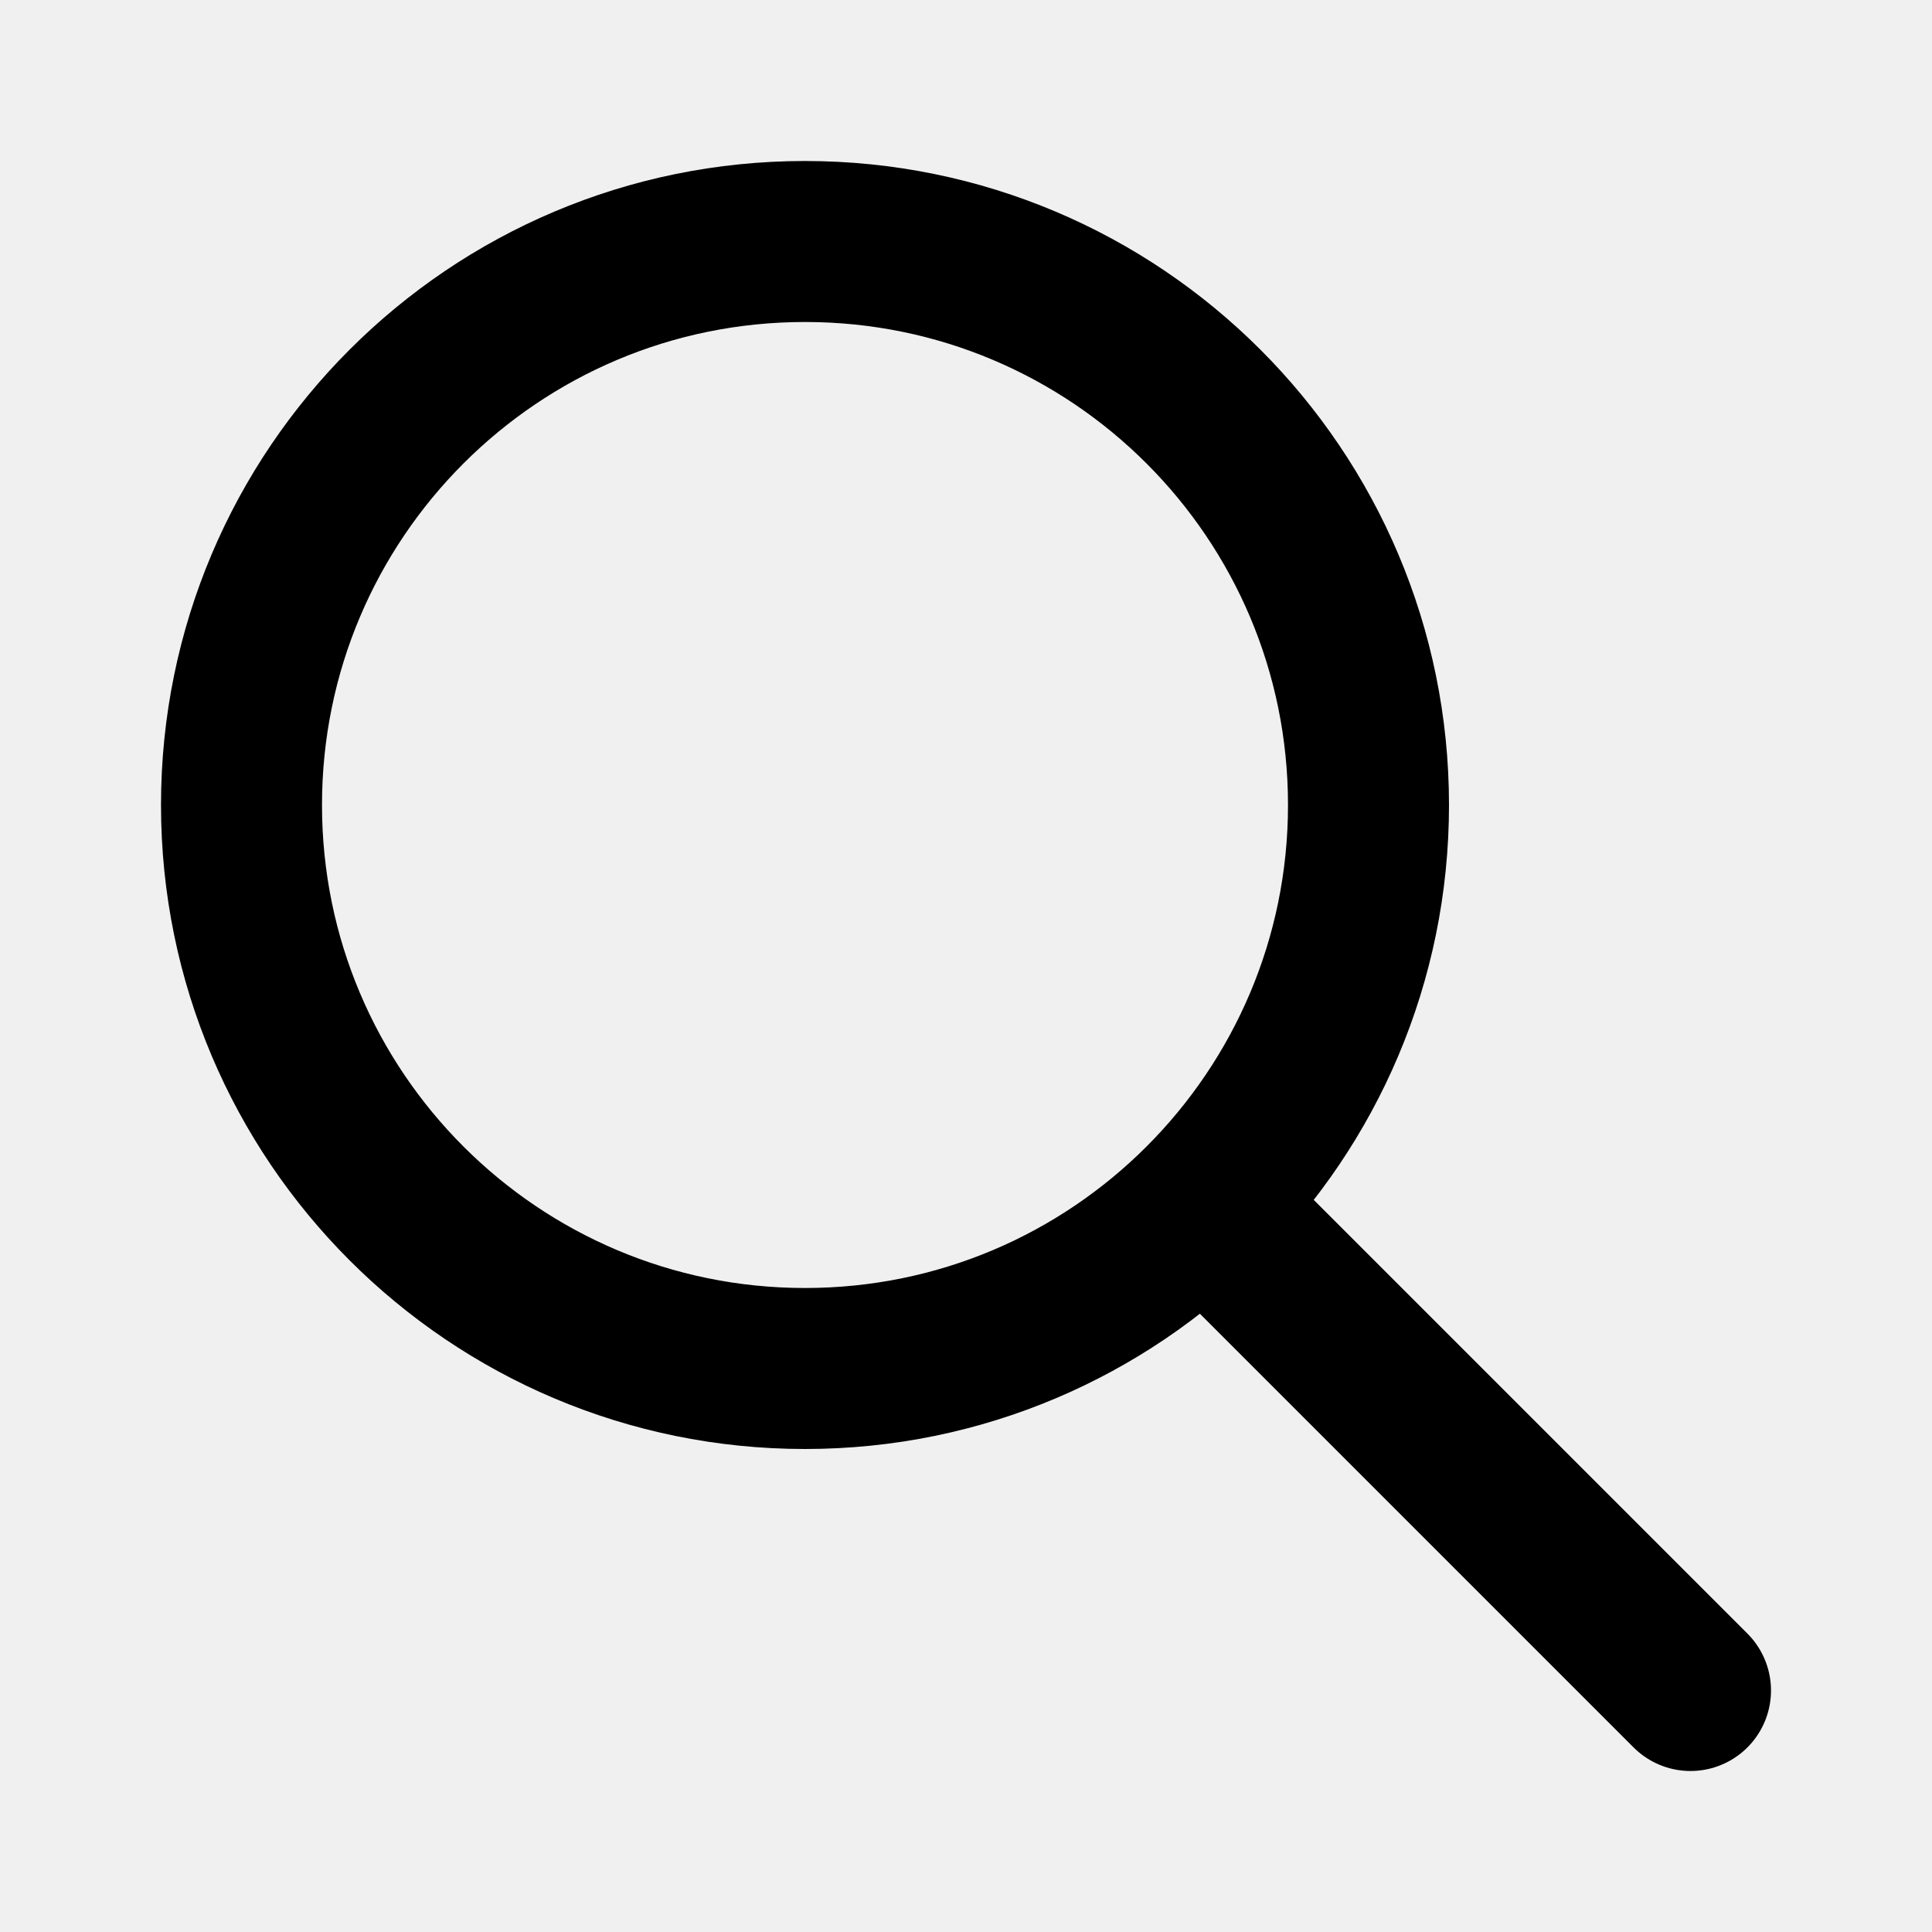
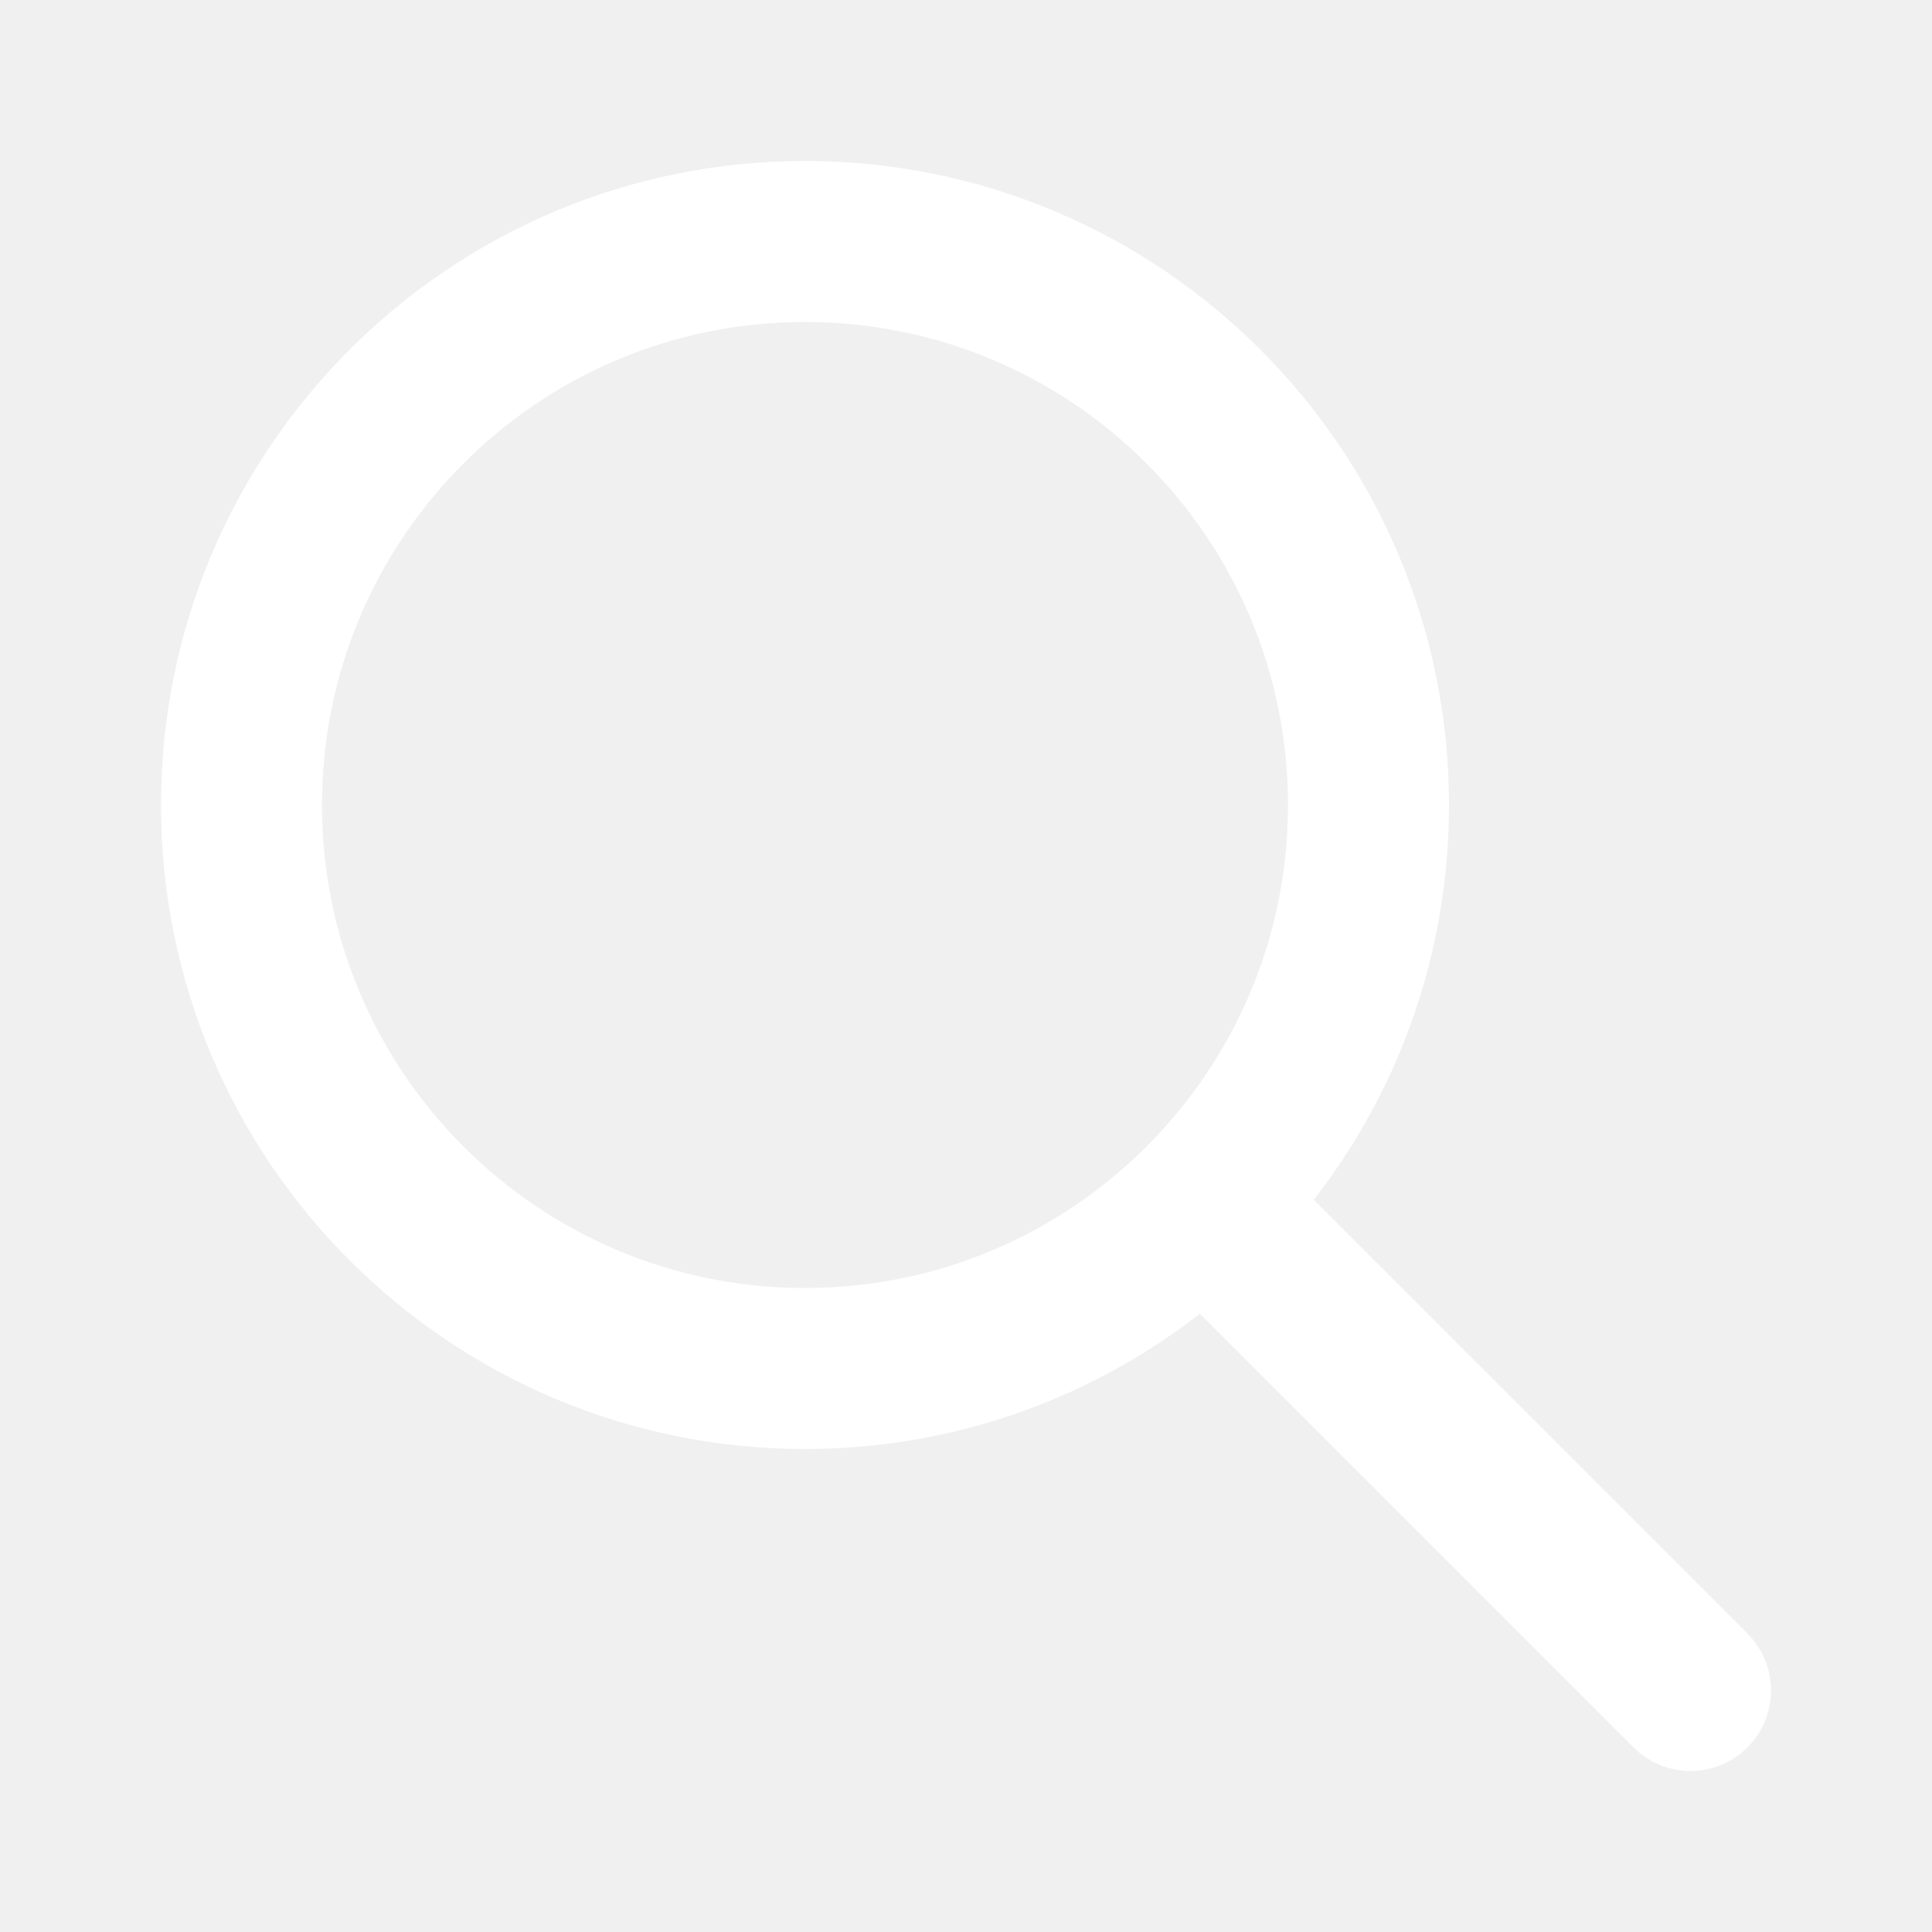
<svg xmlns="http://www.w3.org/2000/svg" width="24" height="24" viewBox="0 0 24 24">
-   <circle cx="10" cy="10" r="7" fill-opacity="0" stroke="#000" stroke-width="2" />
-   <line x1="15" y1="15" x2="21" y2="21" stroke="#000" stroke-linecap="round" stroke-width="2" />
+   <circle cx="10" cy="10" r="7" fill-opacity="0" stroke="#fff" stroke-width="2" />
+   <line x1="15" y1="15" x2="21" y2="21" stroke="#fff" stroke-linecap="round" stroke-width="2" />
</svg>
